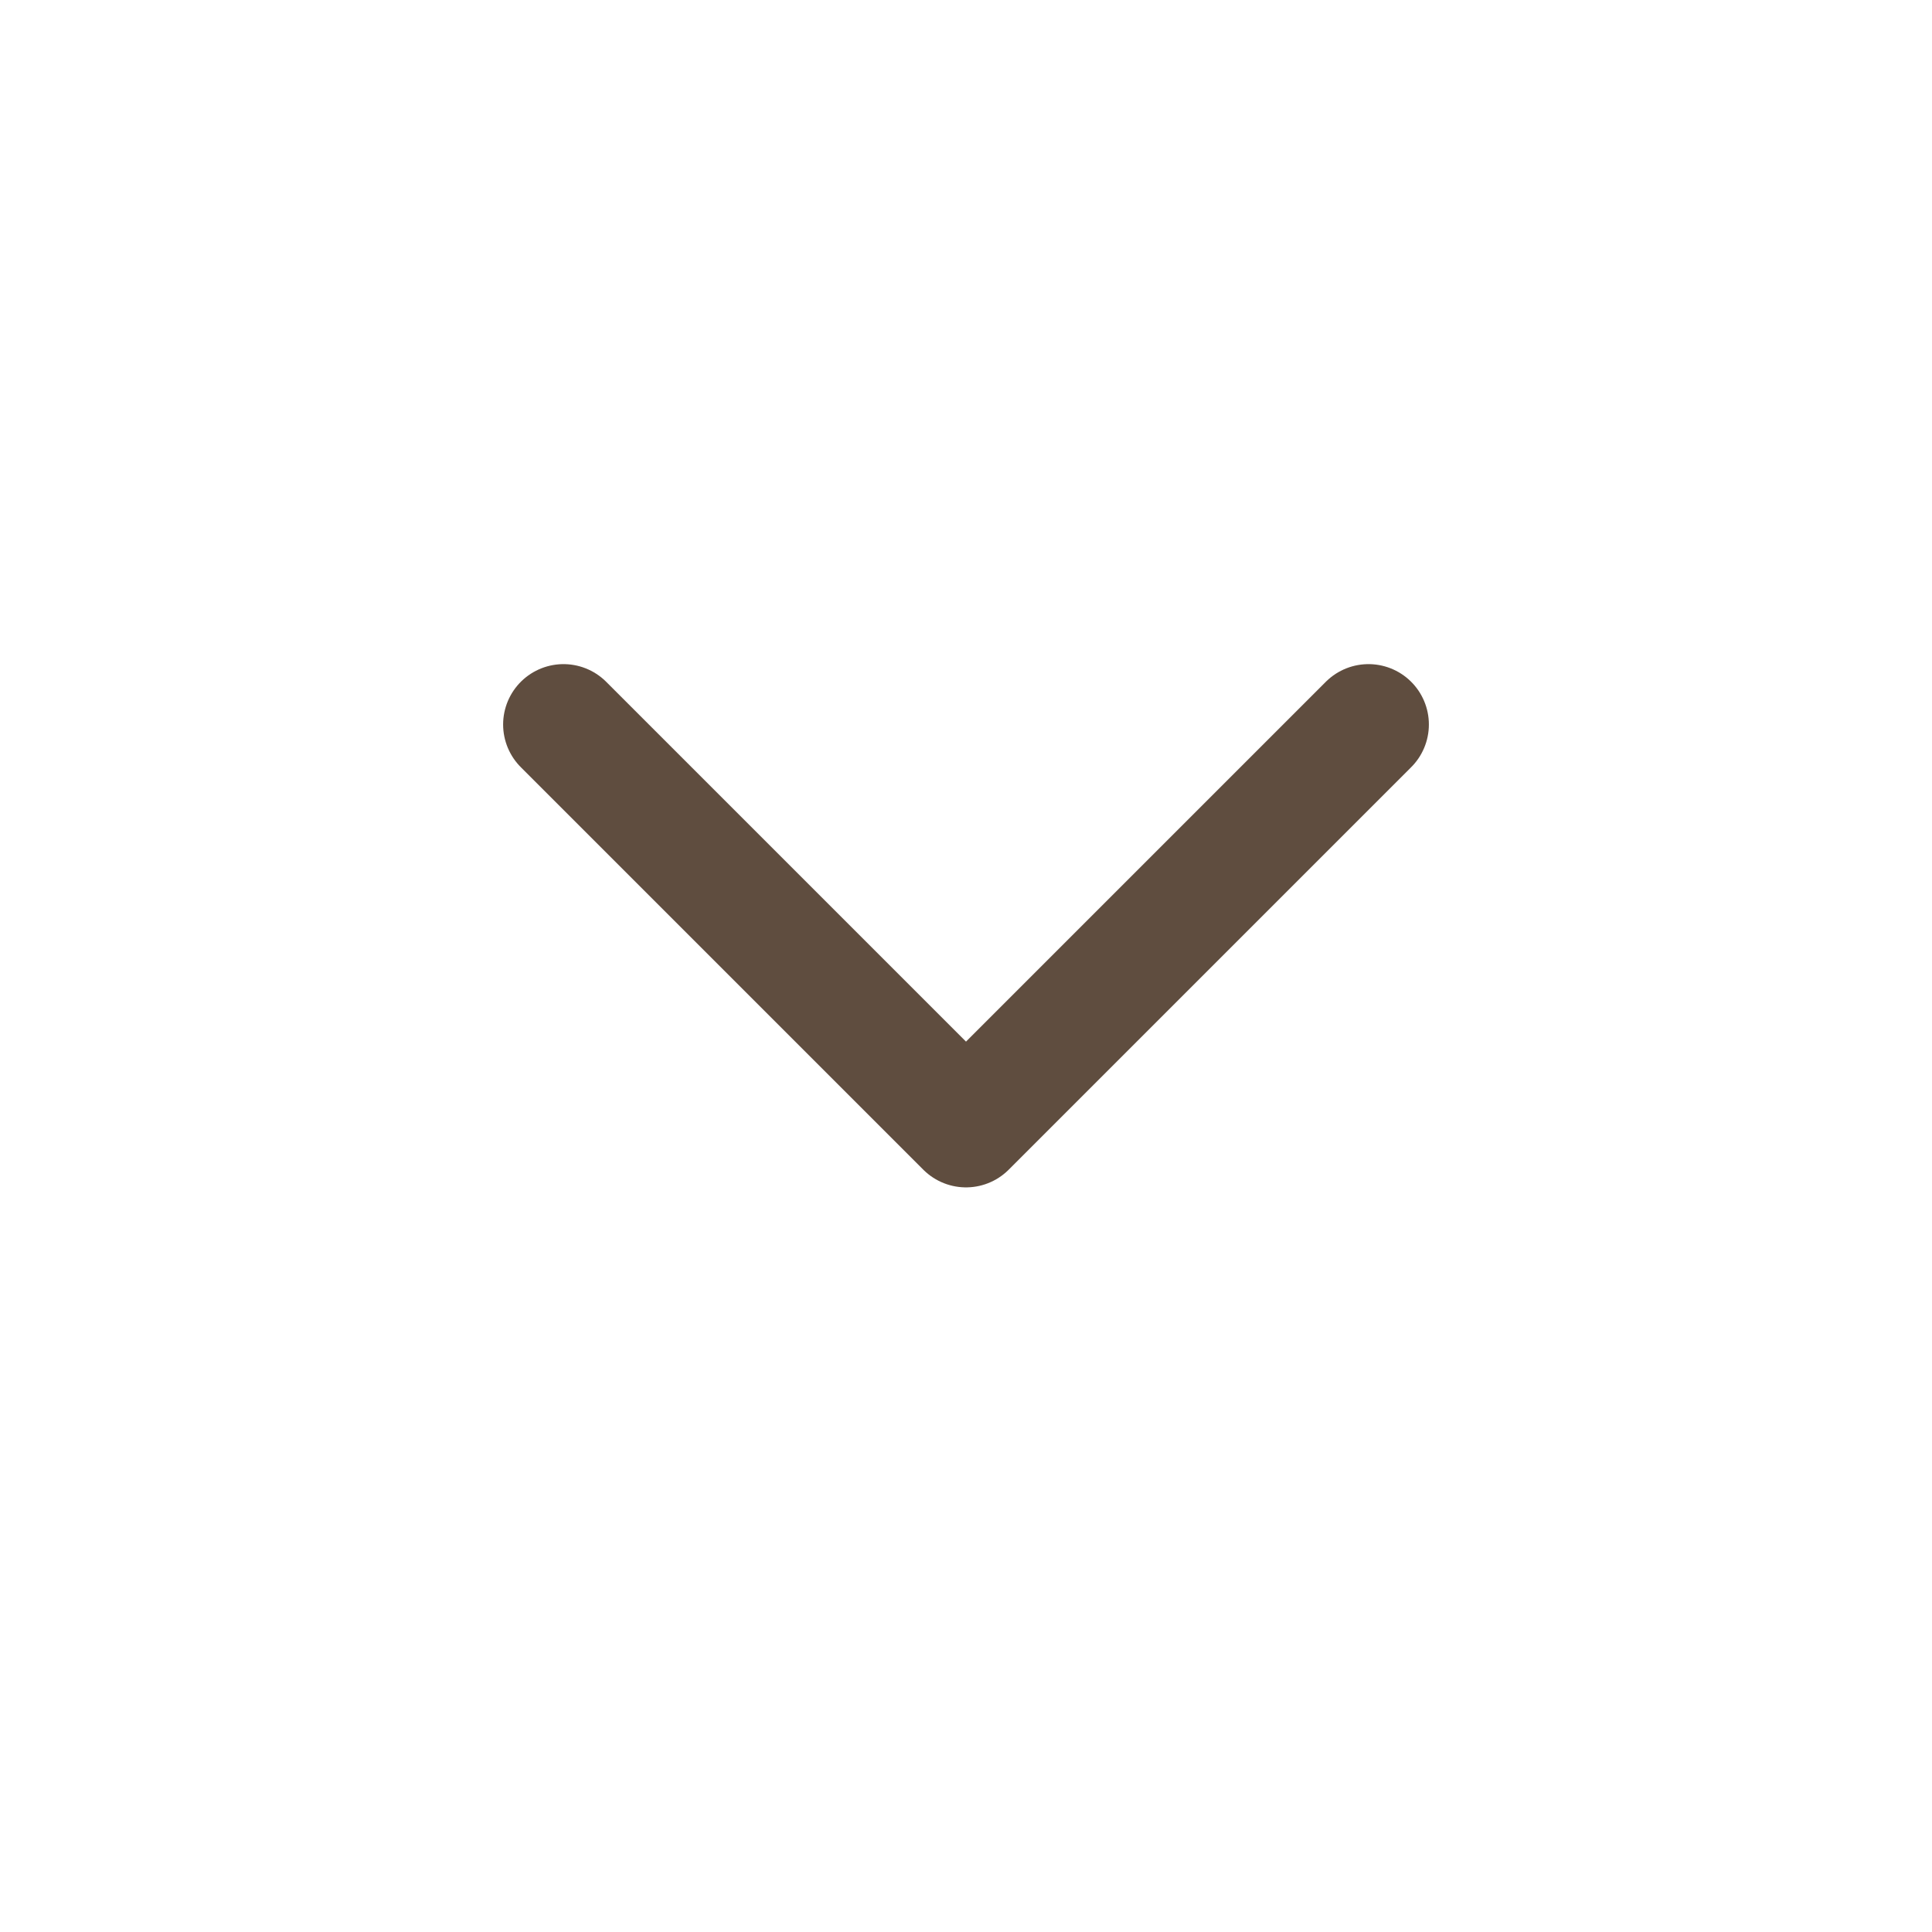
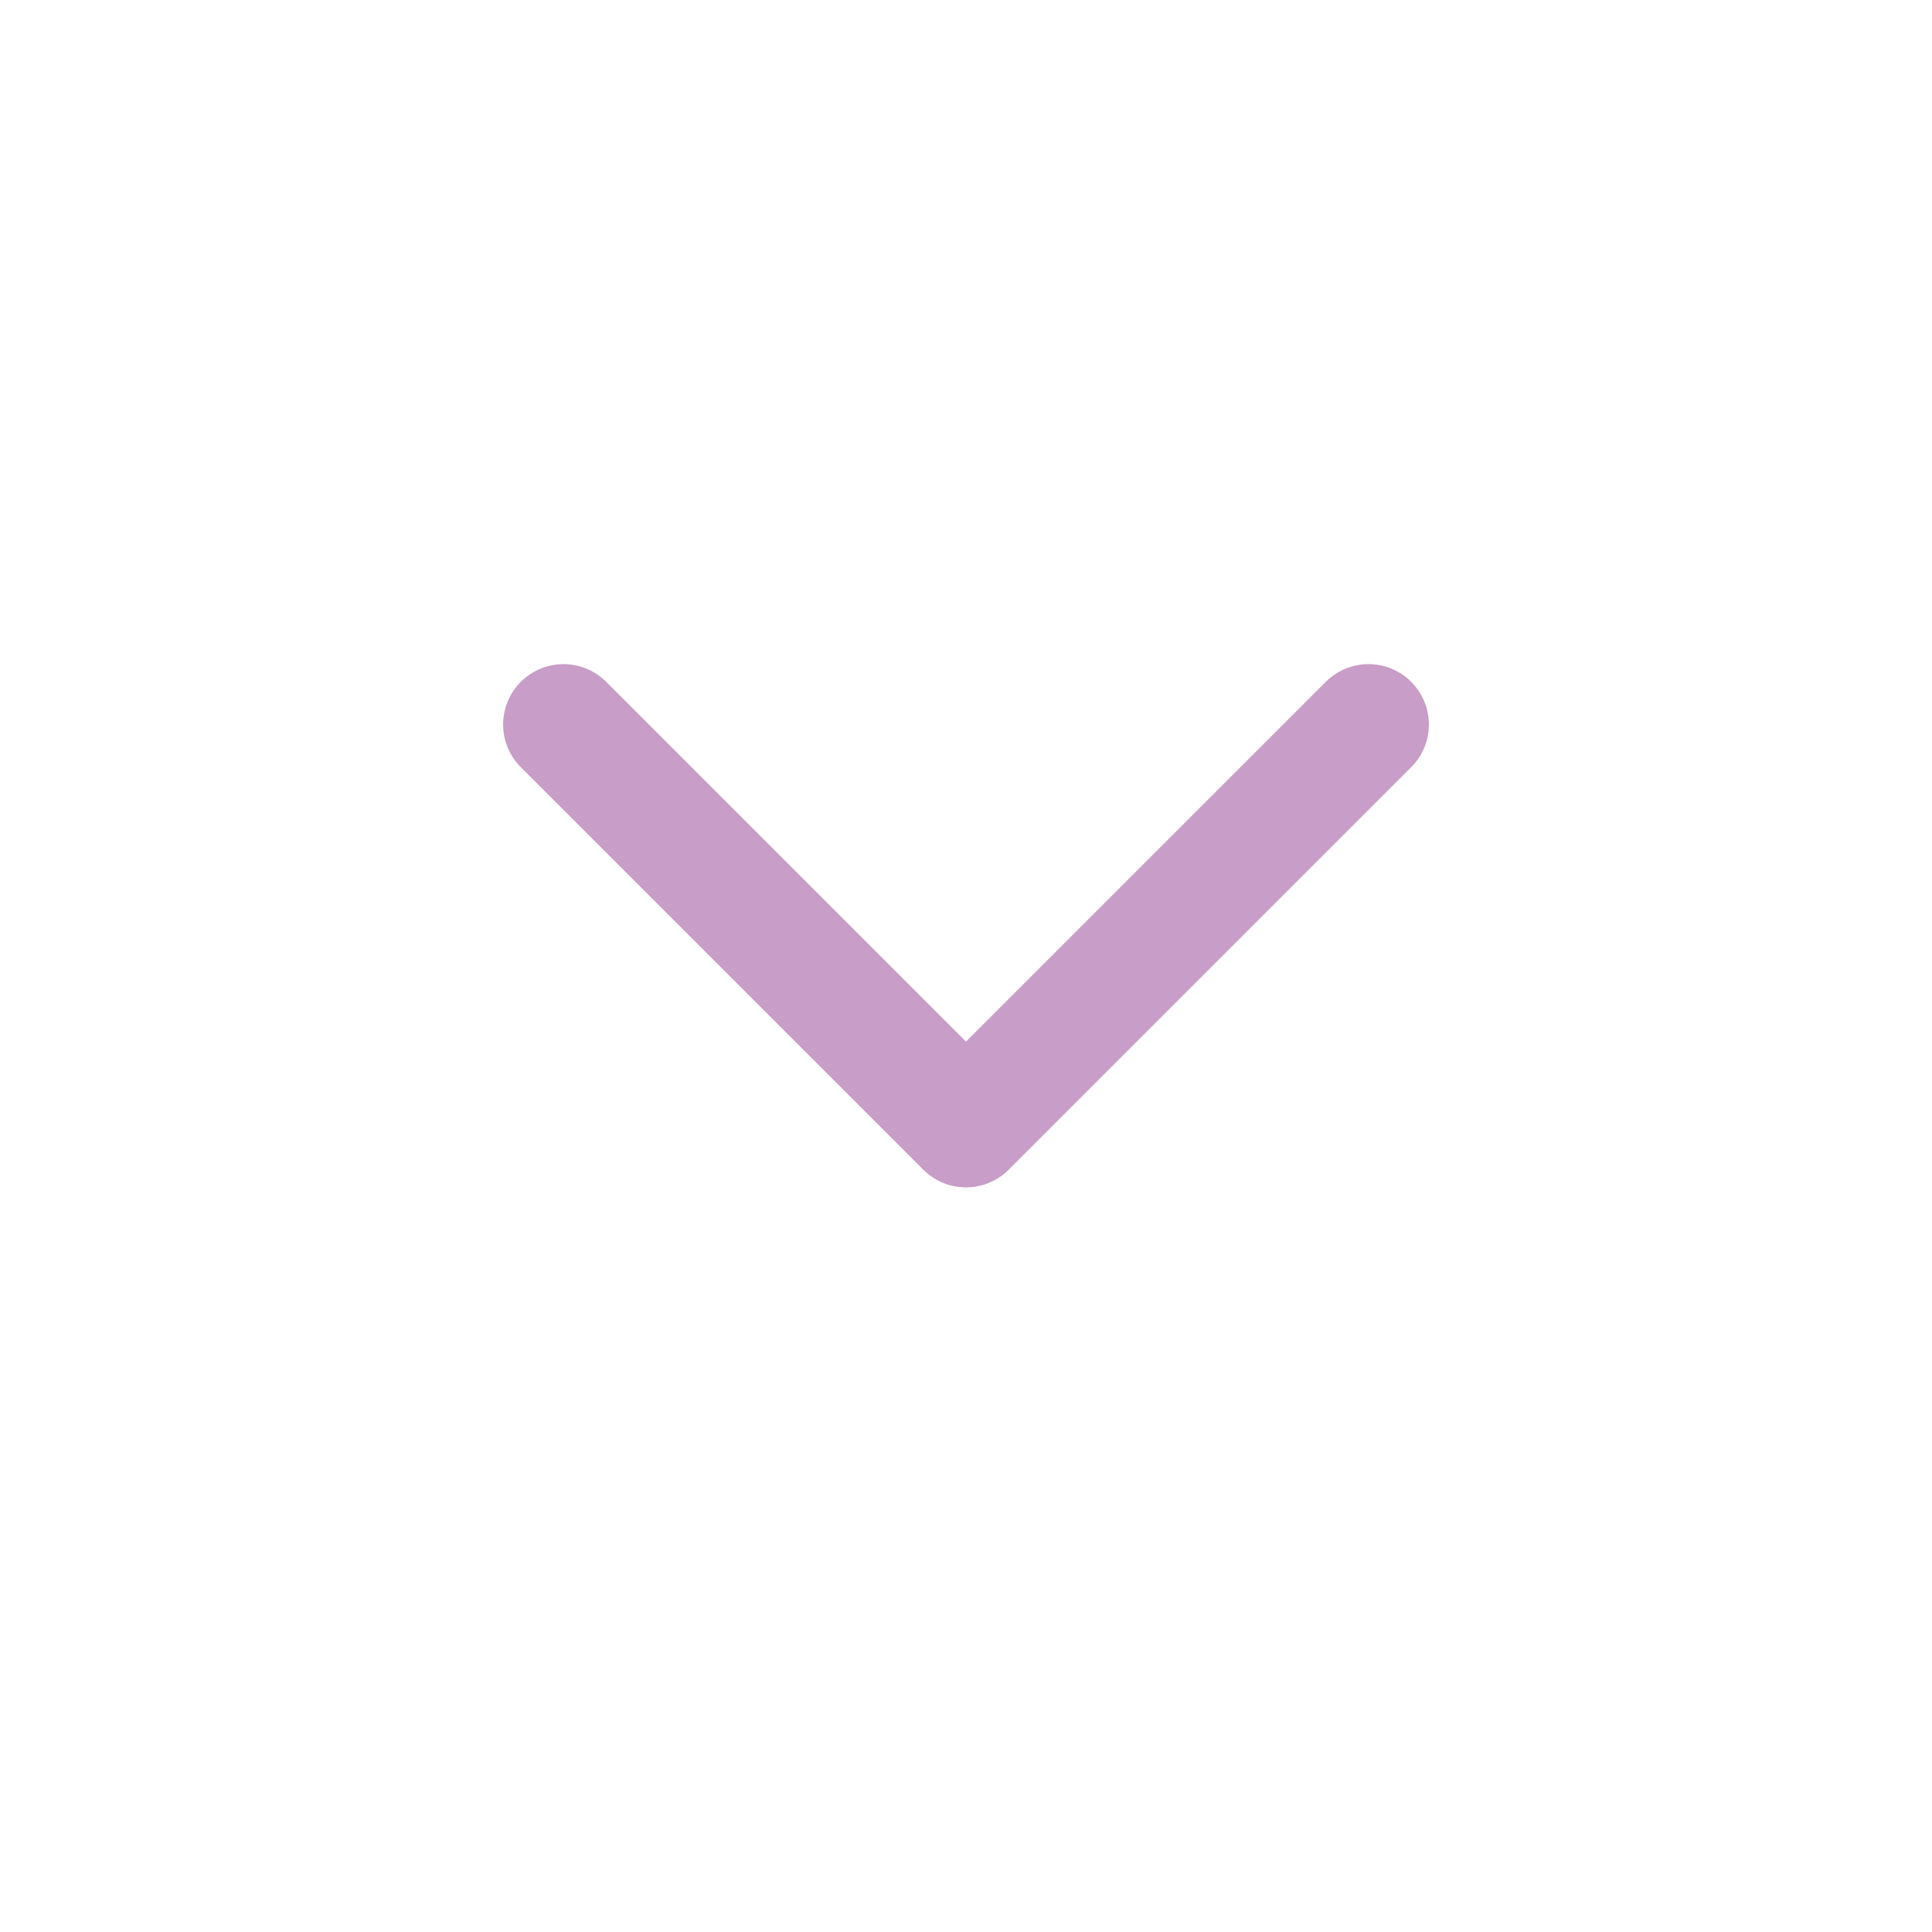
<svg xmlns="http://www.w3.org/2000/svg" width="24" height="24" viewBox="0 0 24 24" fill="none">
  <g id="Frame">
    <g id="SVGRepo_iconCarrier">
-       <path id="Vector" d="M7 9L12 14L17 9" stroke="#5F4D3F" stroke-width="1.5" stroke-linecap="round" stroke-linejoin="round" />
+       <path id="Vector" d="M7 9L12 14L17 9" stroke="#c89dc7" stroke-width="1.5" stroke-linecap="round" stroke-linejoin="round" />
    </g>
  </g>
</svg>
